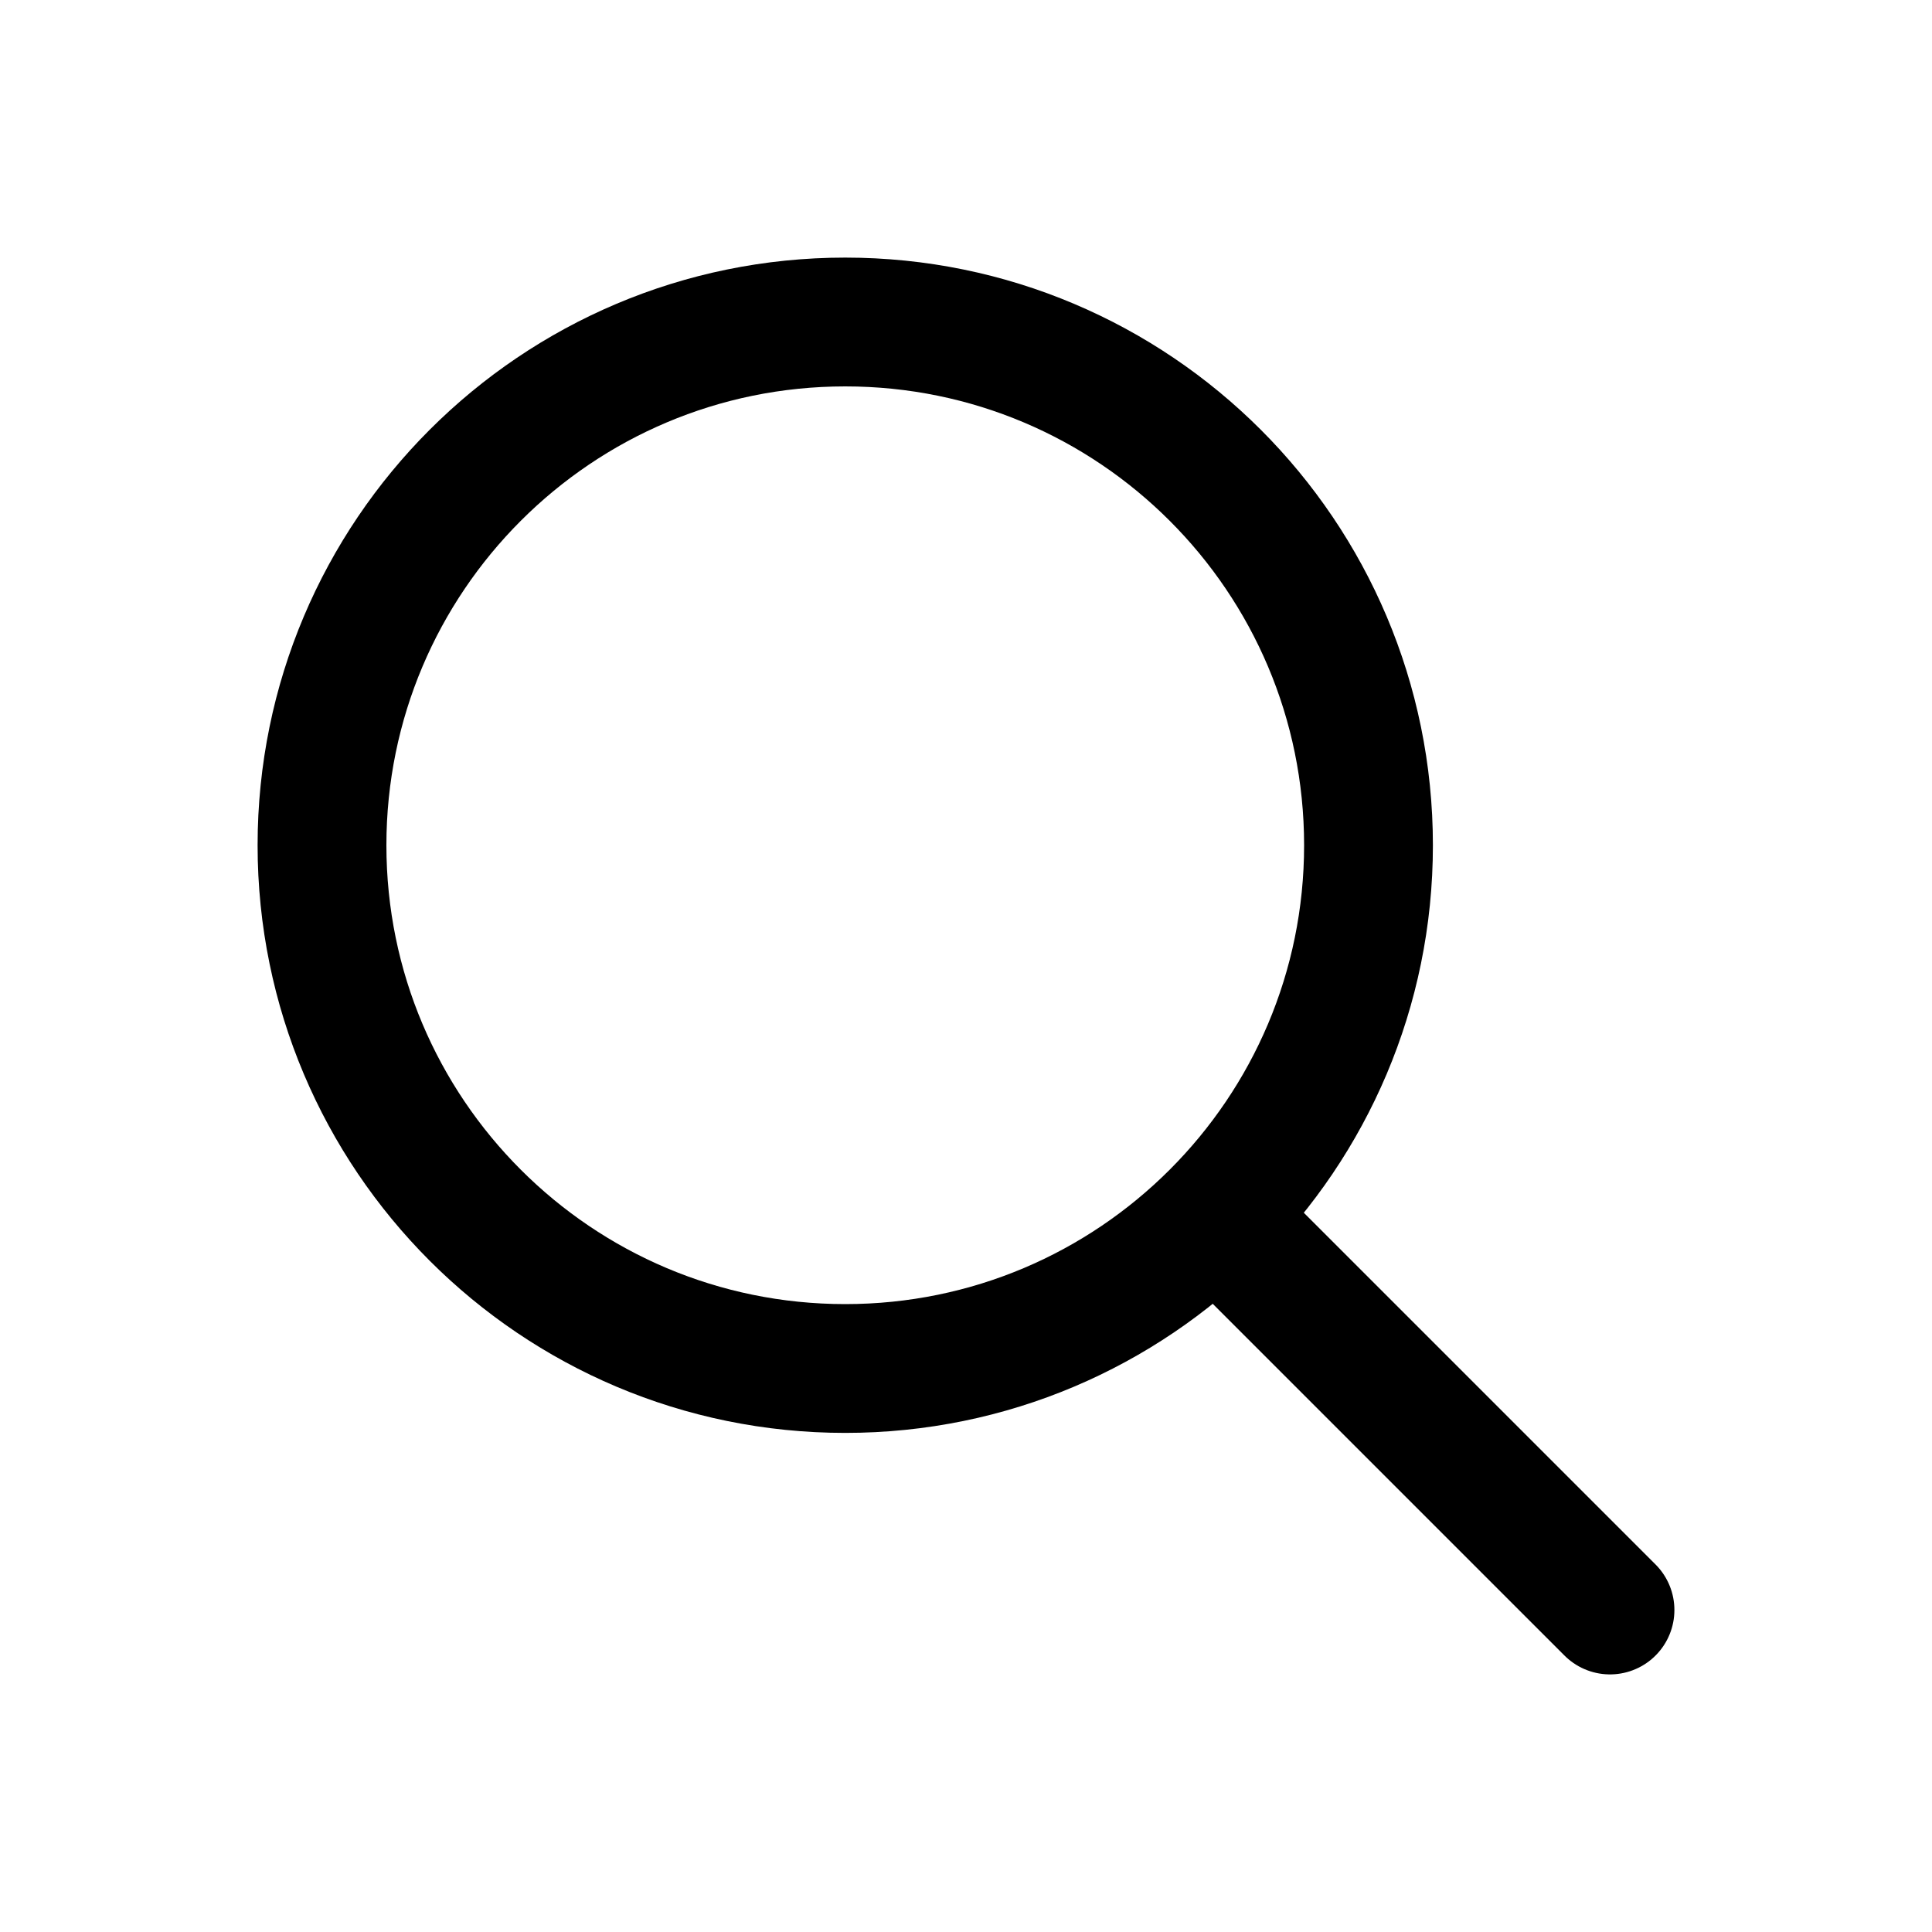
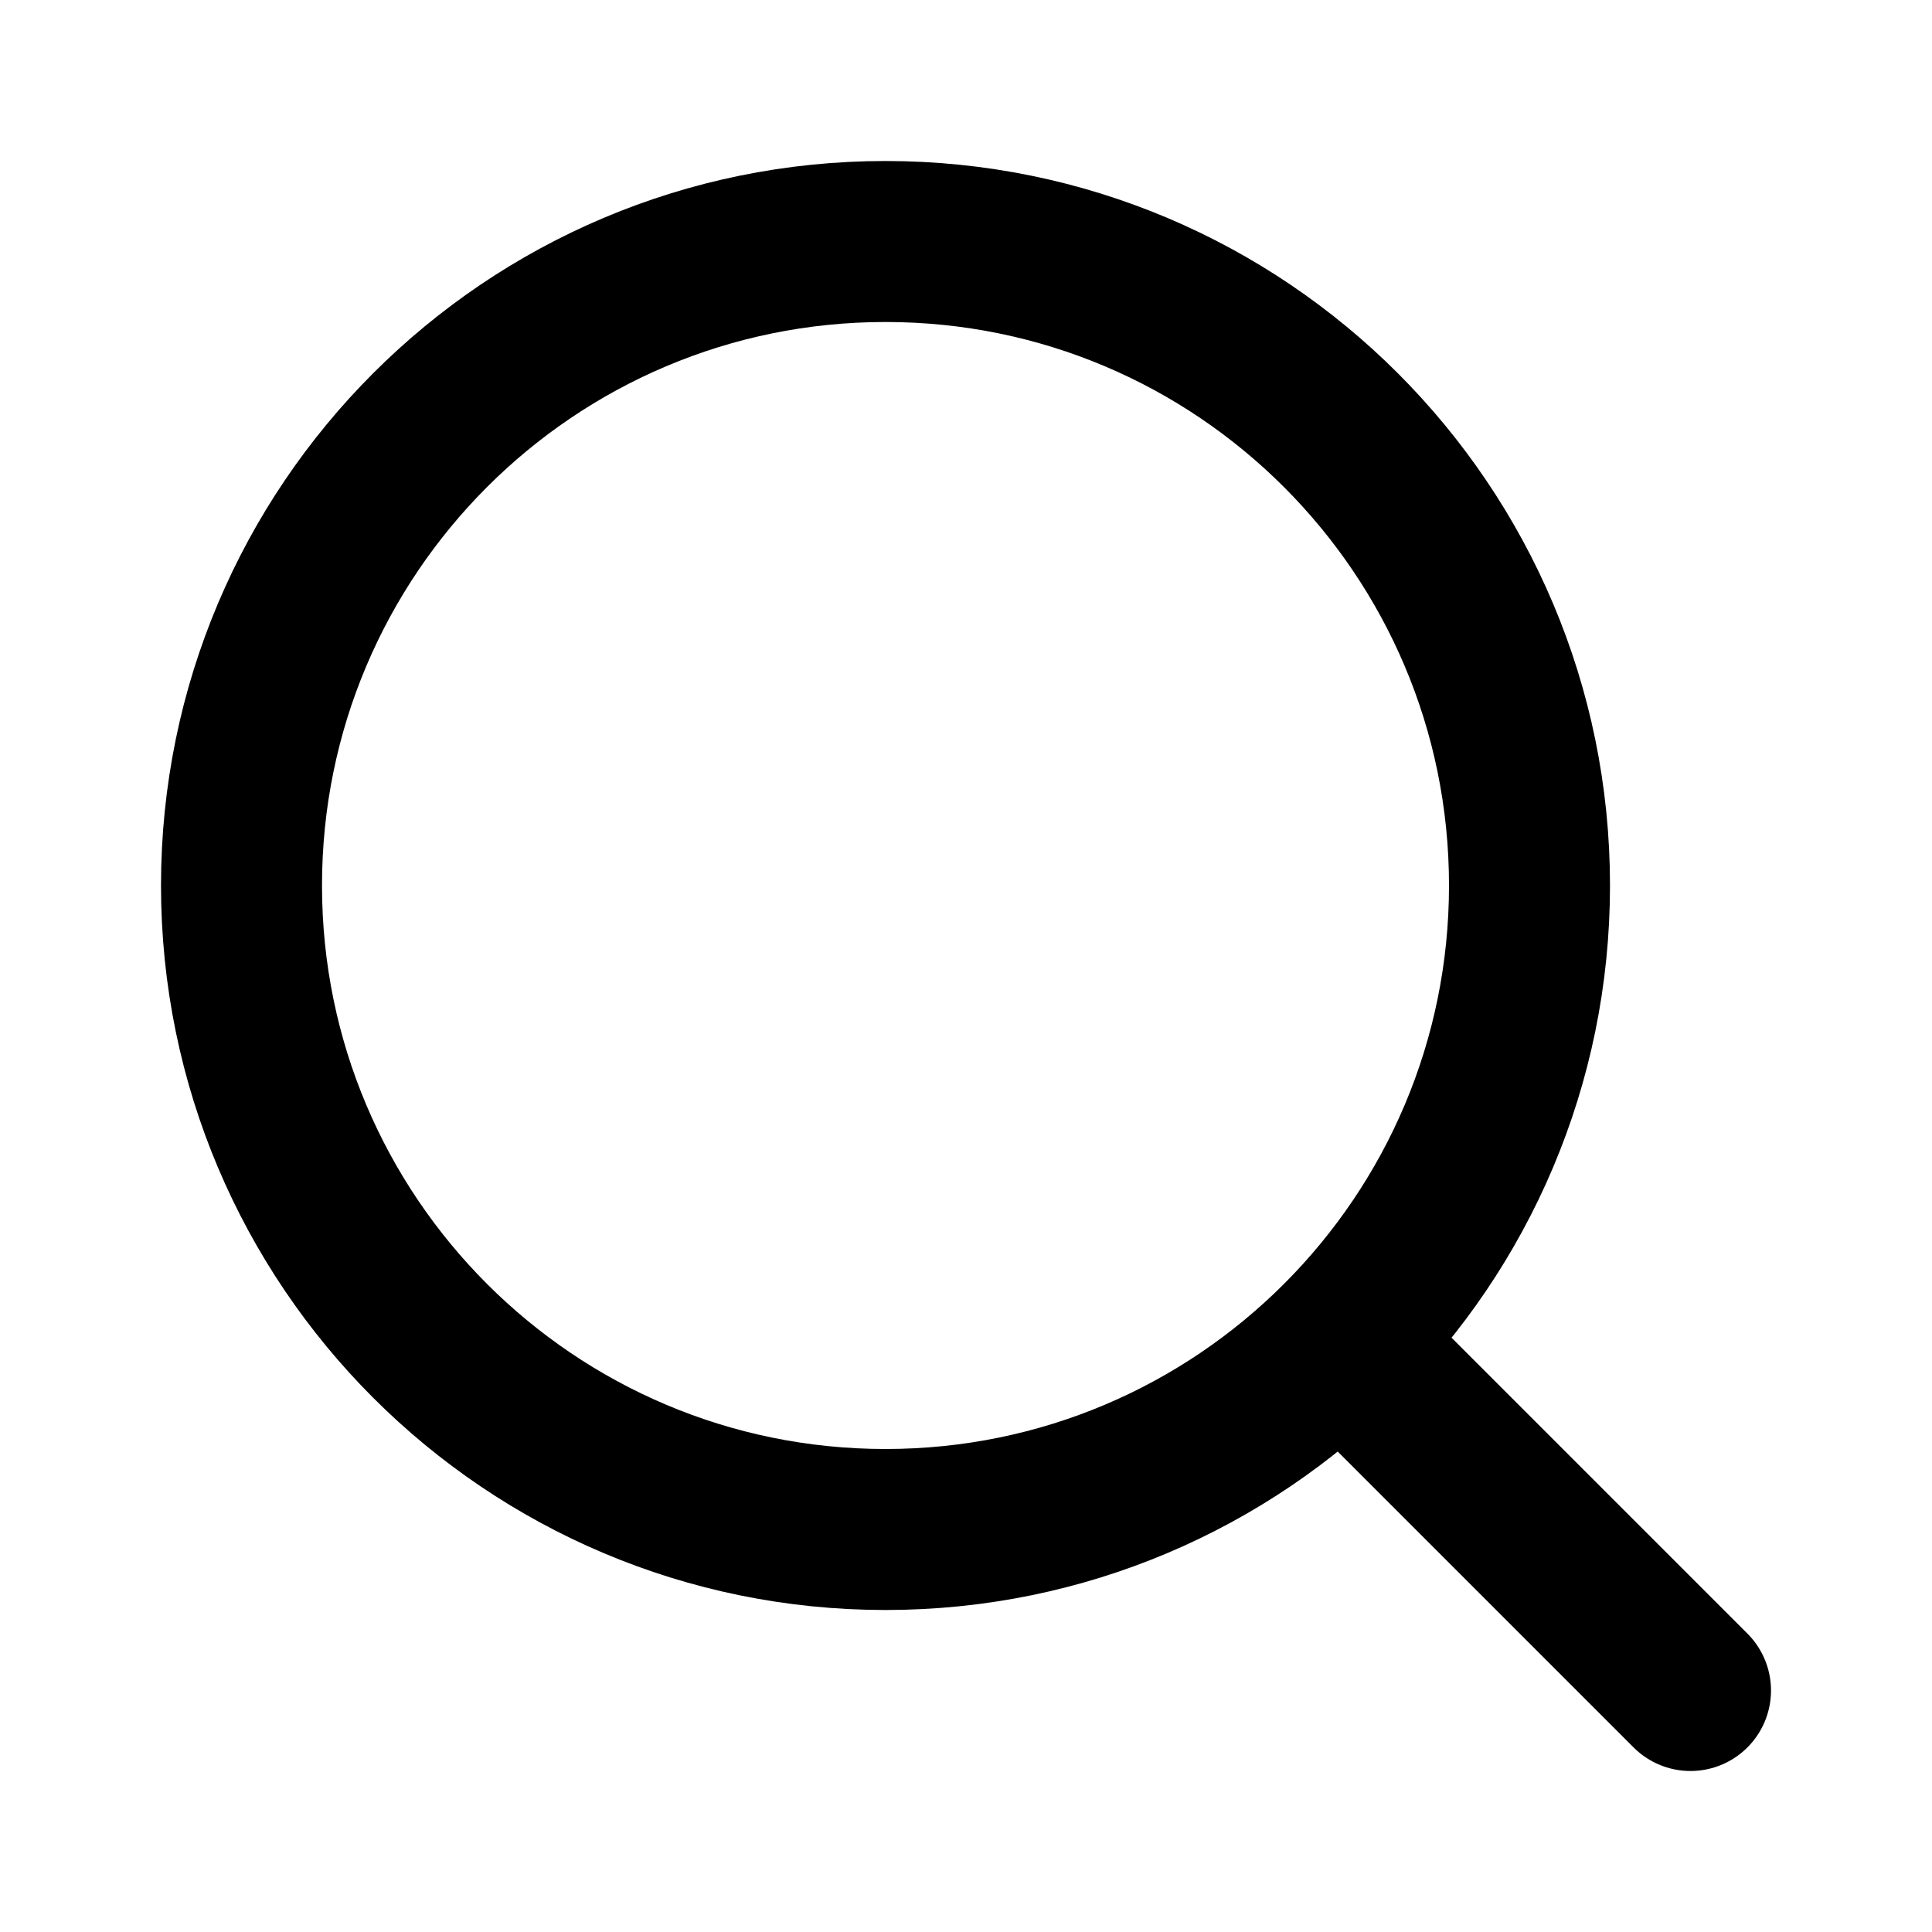
- <svg xmlns="http://www.w3.org/2000/svg" width="24" height="24" viewBox="0 0 24 24" fill="none" stroke="currentColor" stroke-width="1.6" stroke-linecap="round" stroke-linejoin="round">
-   <circle cx="10.5" cy="10.5" r="6.5" />
-   <path d="M20 20L15.5 15.5" />
+ <svg xmlns="http://www.w3.org/2000/svg" width="24" height="24" viewBox="0 0 24 24" fill="none" stroke="currentColor" stroke-width="2" stroke-linecap="round" stroke-linejoin="round" class="lucide lucide-search">
+   <path d="m21 21-4.34-4.34" />
+   <circle cx="11" cy="11" r="8" />
</svg>
